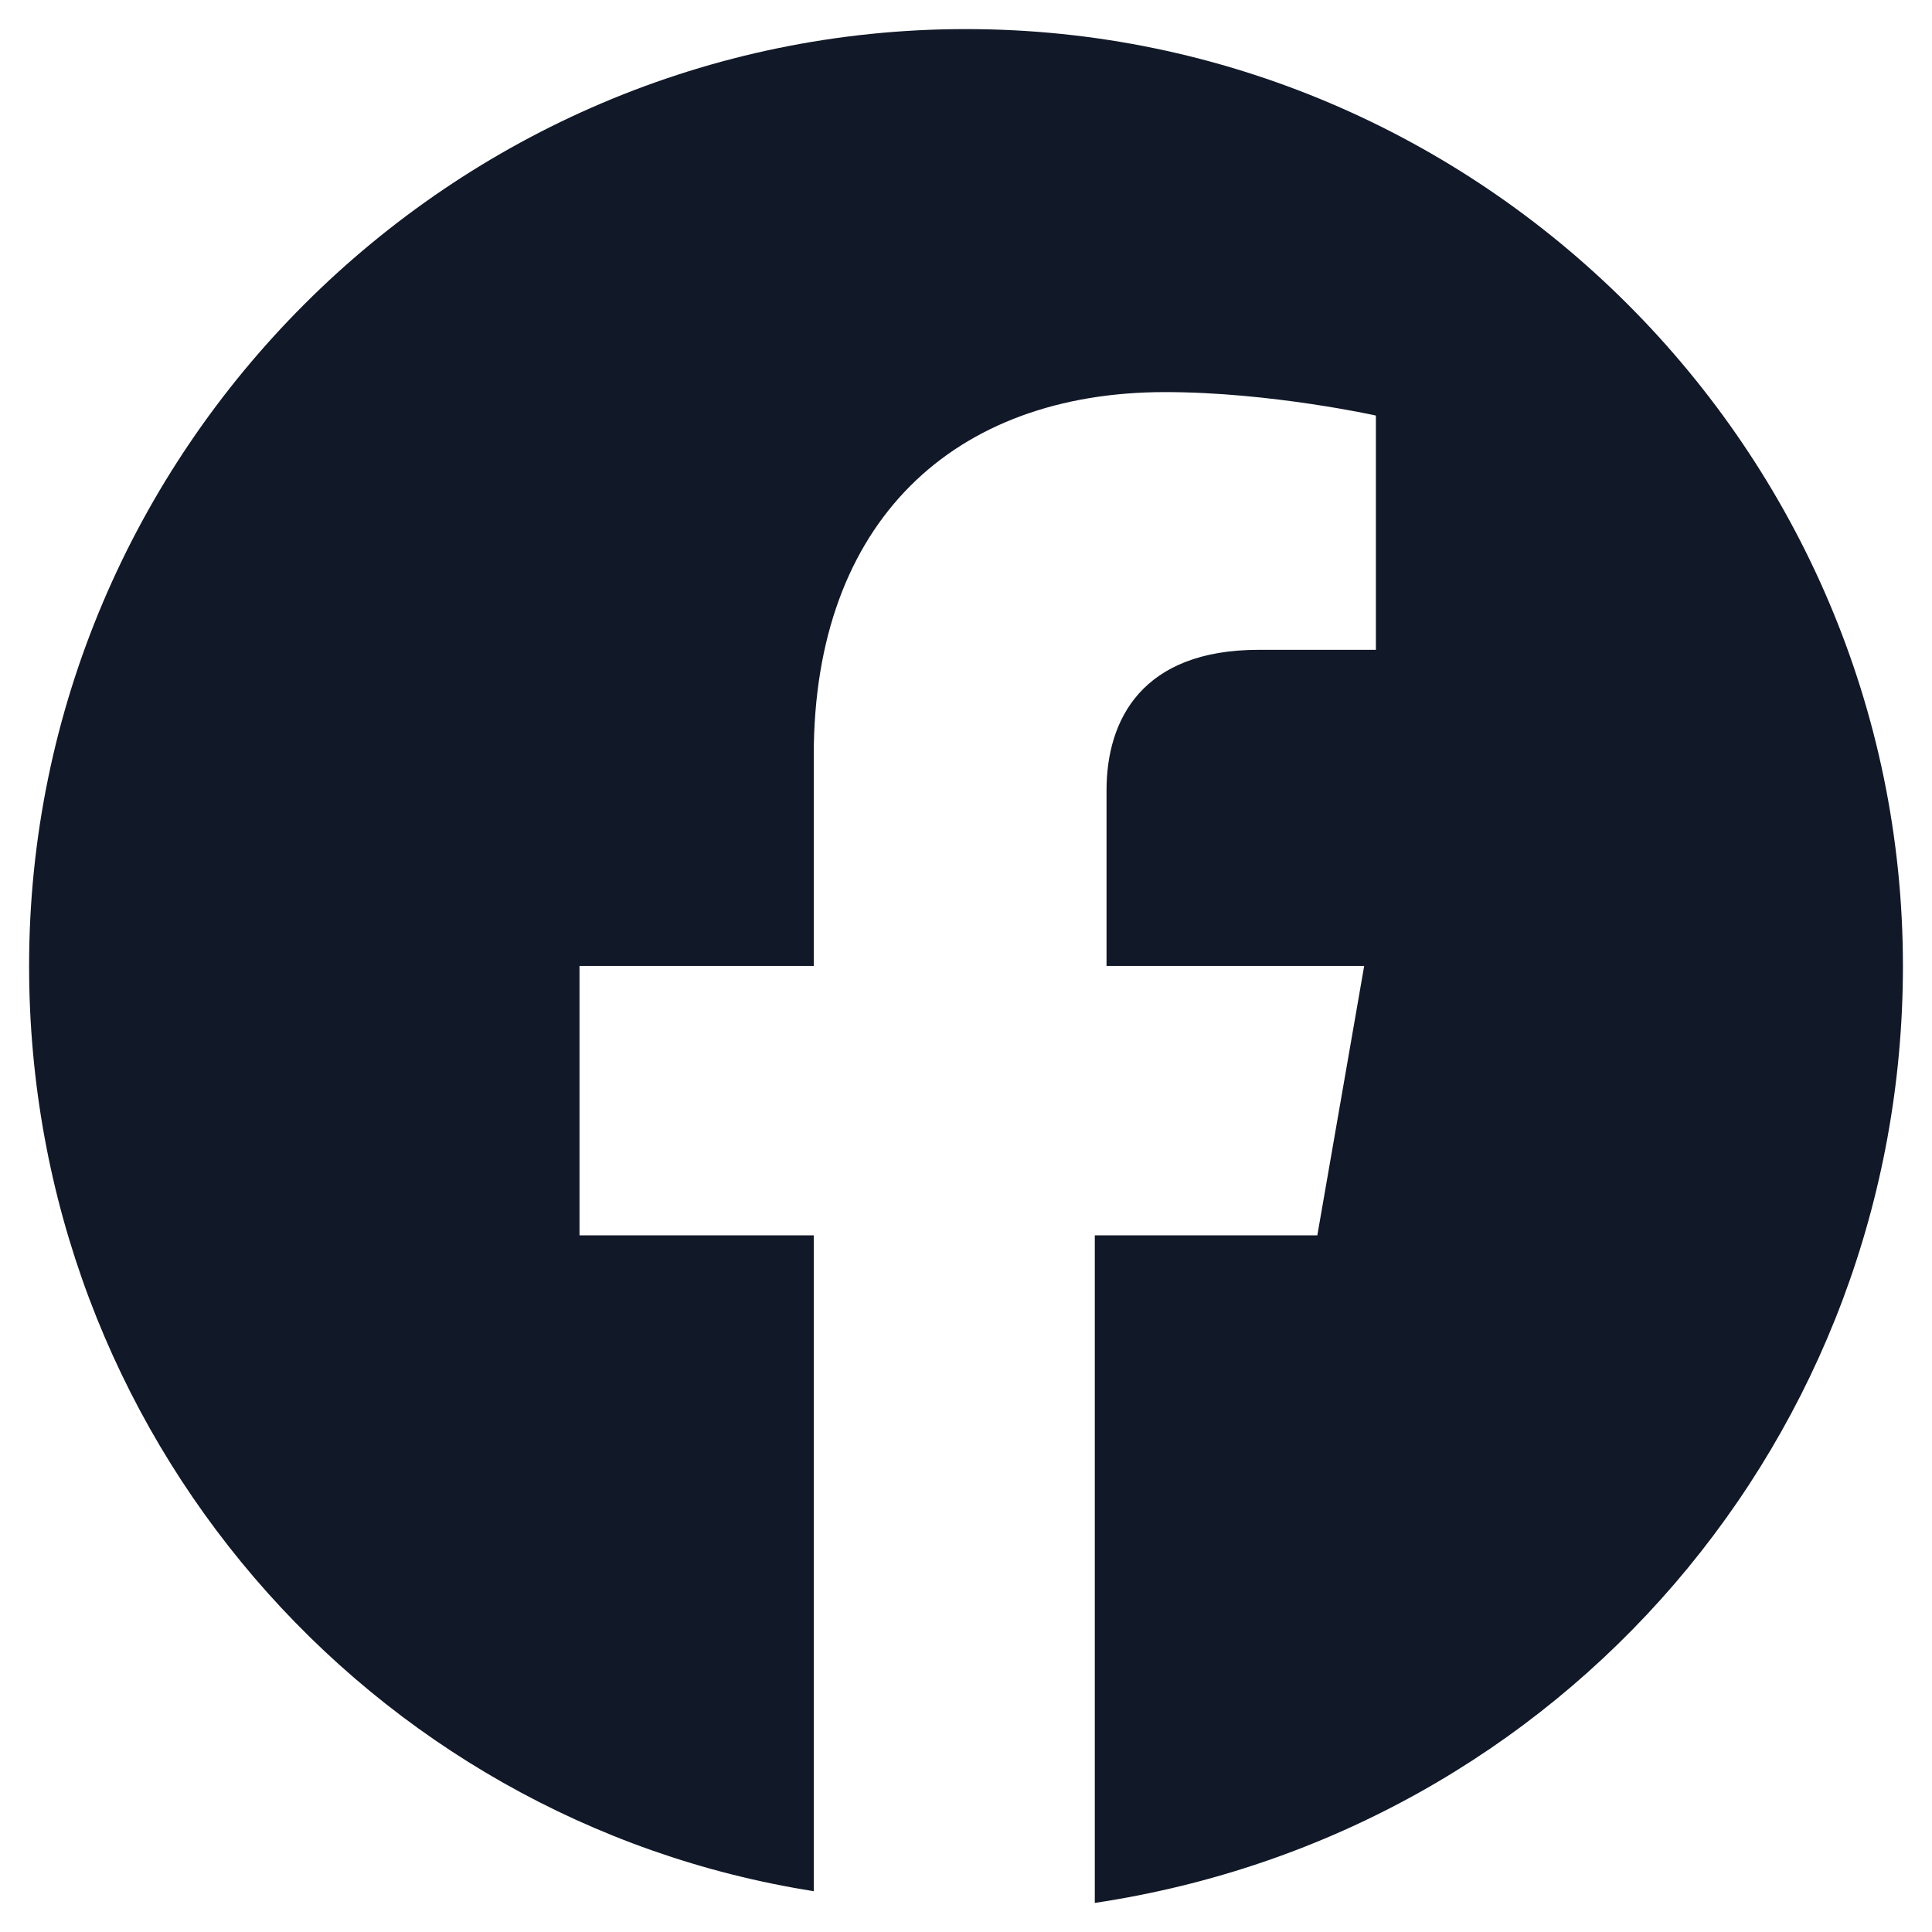
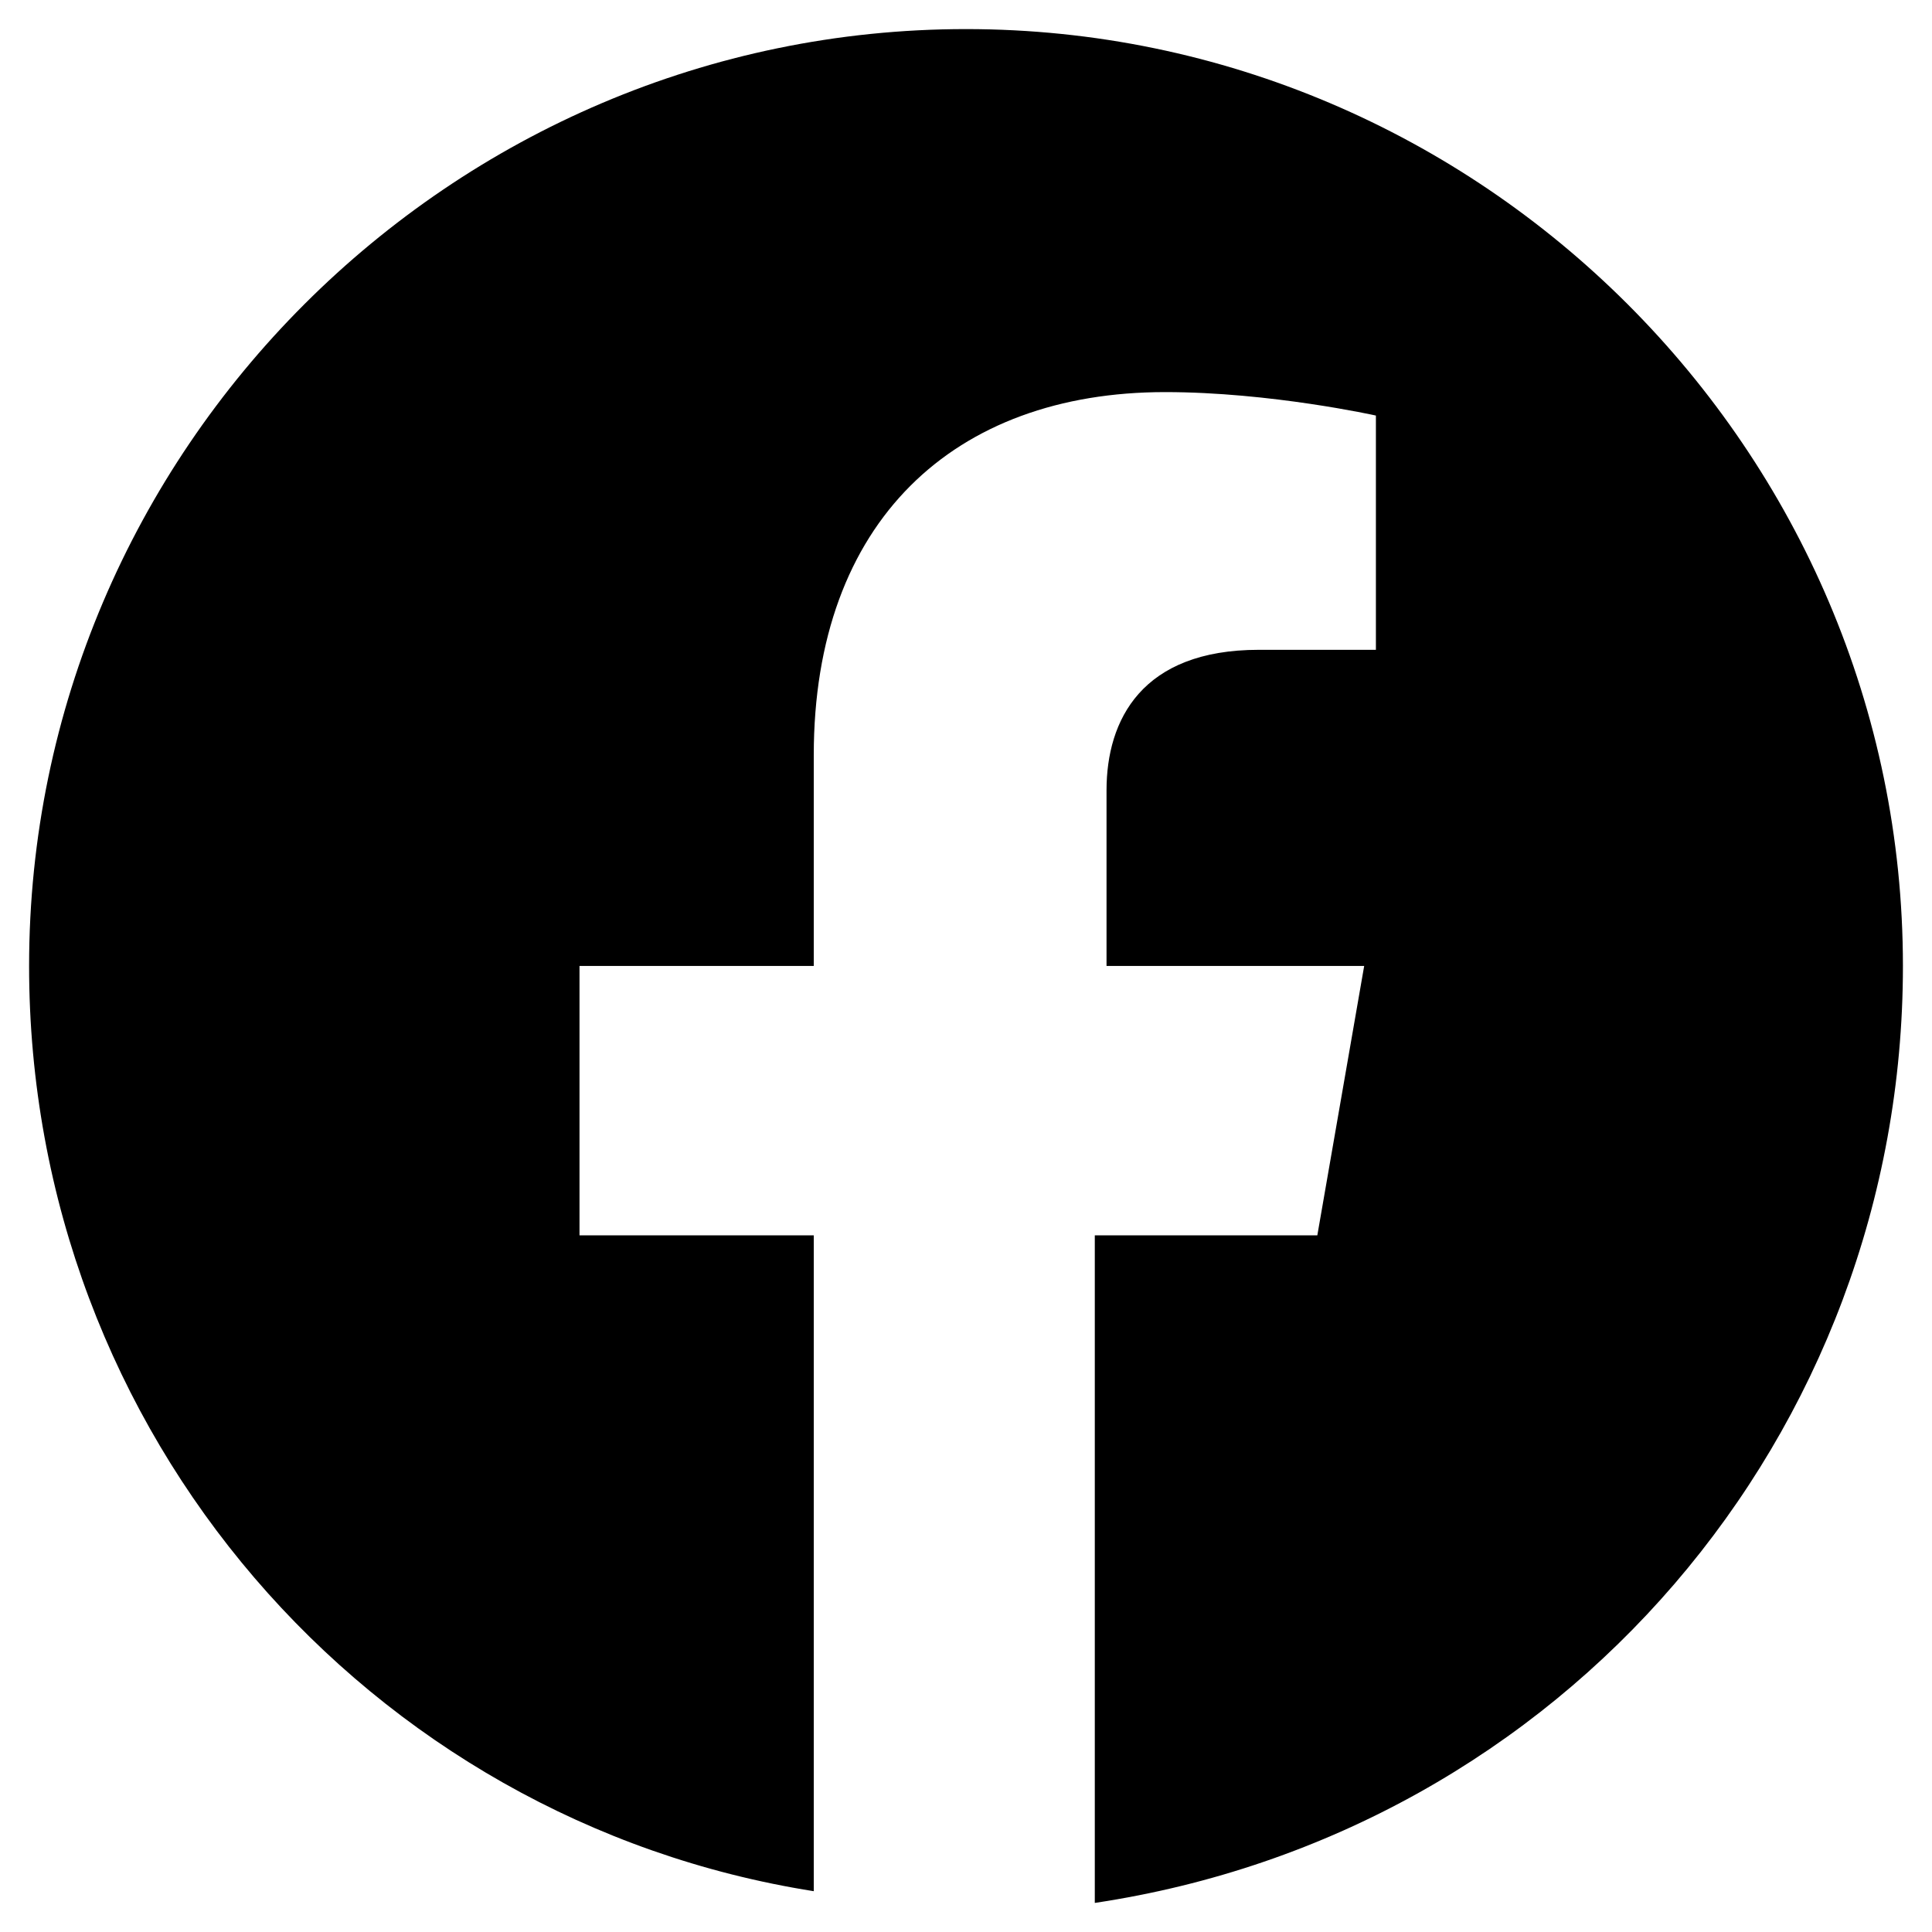
<svg xmlns="http://www.w3.org/2000/svg" width="100%" height="100%" viewBox="0 0 28 28" version="1.1" xml:space="preserve" style="fill-rule:evenodd;clip-rule:evenodd;stroke-linejoin:round;stroke-miterlimit:2;">
  <g transform="matrix(1,0,0,1,-0.106344,-0.009432)">
-     <path d="M27.685,14.009C27.685,6.541 21.575,0.431 14.106,0.431C6.638,0.431 0.528,6.541 0.528,14.009C0.528,20.799 5.45,26.4 11.9,27.418L11.9,17.913L8.505,17.913L8.505,14.009L11.9,14.009L11.9,10.954C11.9,7.56 13.937,5.692 16.992,5.692C18.519,5.692 20.047,6.032 20.047,6.032L20.047,9.427L18.35,9.427C16.652,9.427 16.143,10.445 16.143,11.463L16.143,14.009L19.877,14.009L19.198,17.913L15.973,17.913L15.973,27.588C22.763,26.57 27.685,20.799 27.685,14.009Z" style="fill:rgb(17,24,39);fill-rule:nonzero;" />
+     <path d="M27.685,14.009C27.685,6.541 21.575,0.431 14.106,0.431C6.638,0.431 0.528,6.541 0.528,14.009C0.528,20.799 5.45,26.4 11.9,27.418L11.9,17.913L8.505,17.913L8.505,14.009L11.9,14.009L11.9,10.954C11.9,7.56 13.937,5.692 16.992,5.692C18.519,5.692 20.047,6.032 20.047,6.032L20.047,9.427L18.35,9.427C16.652,9.427 16.143,10.445 16.143,11.463L16.143,14.009L19.877,14.009L19.198,17.913L15.973,17.913L15.973,27.588C22.763,26.57 27.685,20.799 27.685,14.009Z" style="fill-rule:nonzero;" />
  </g>
</svg>
